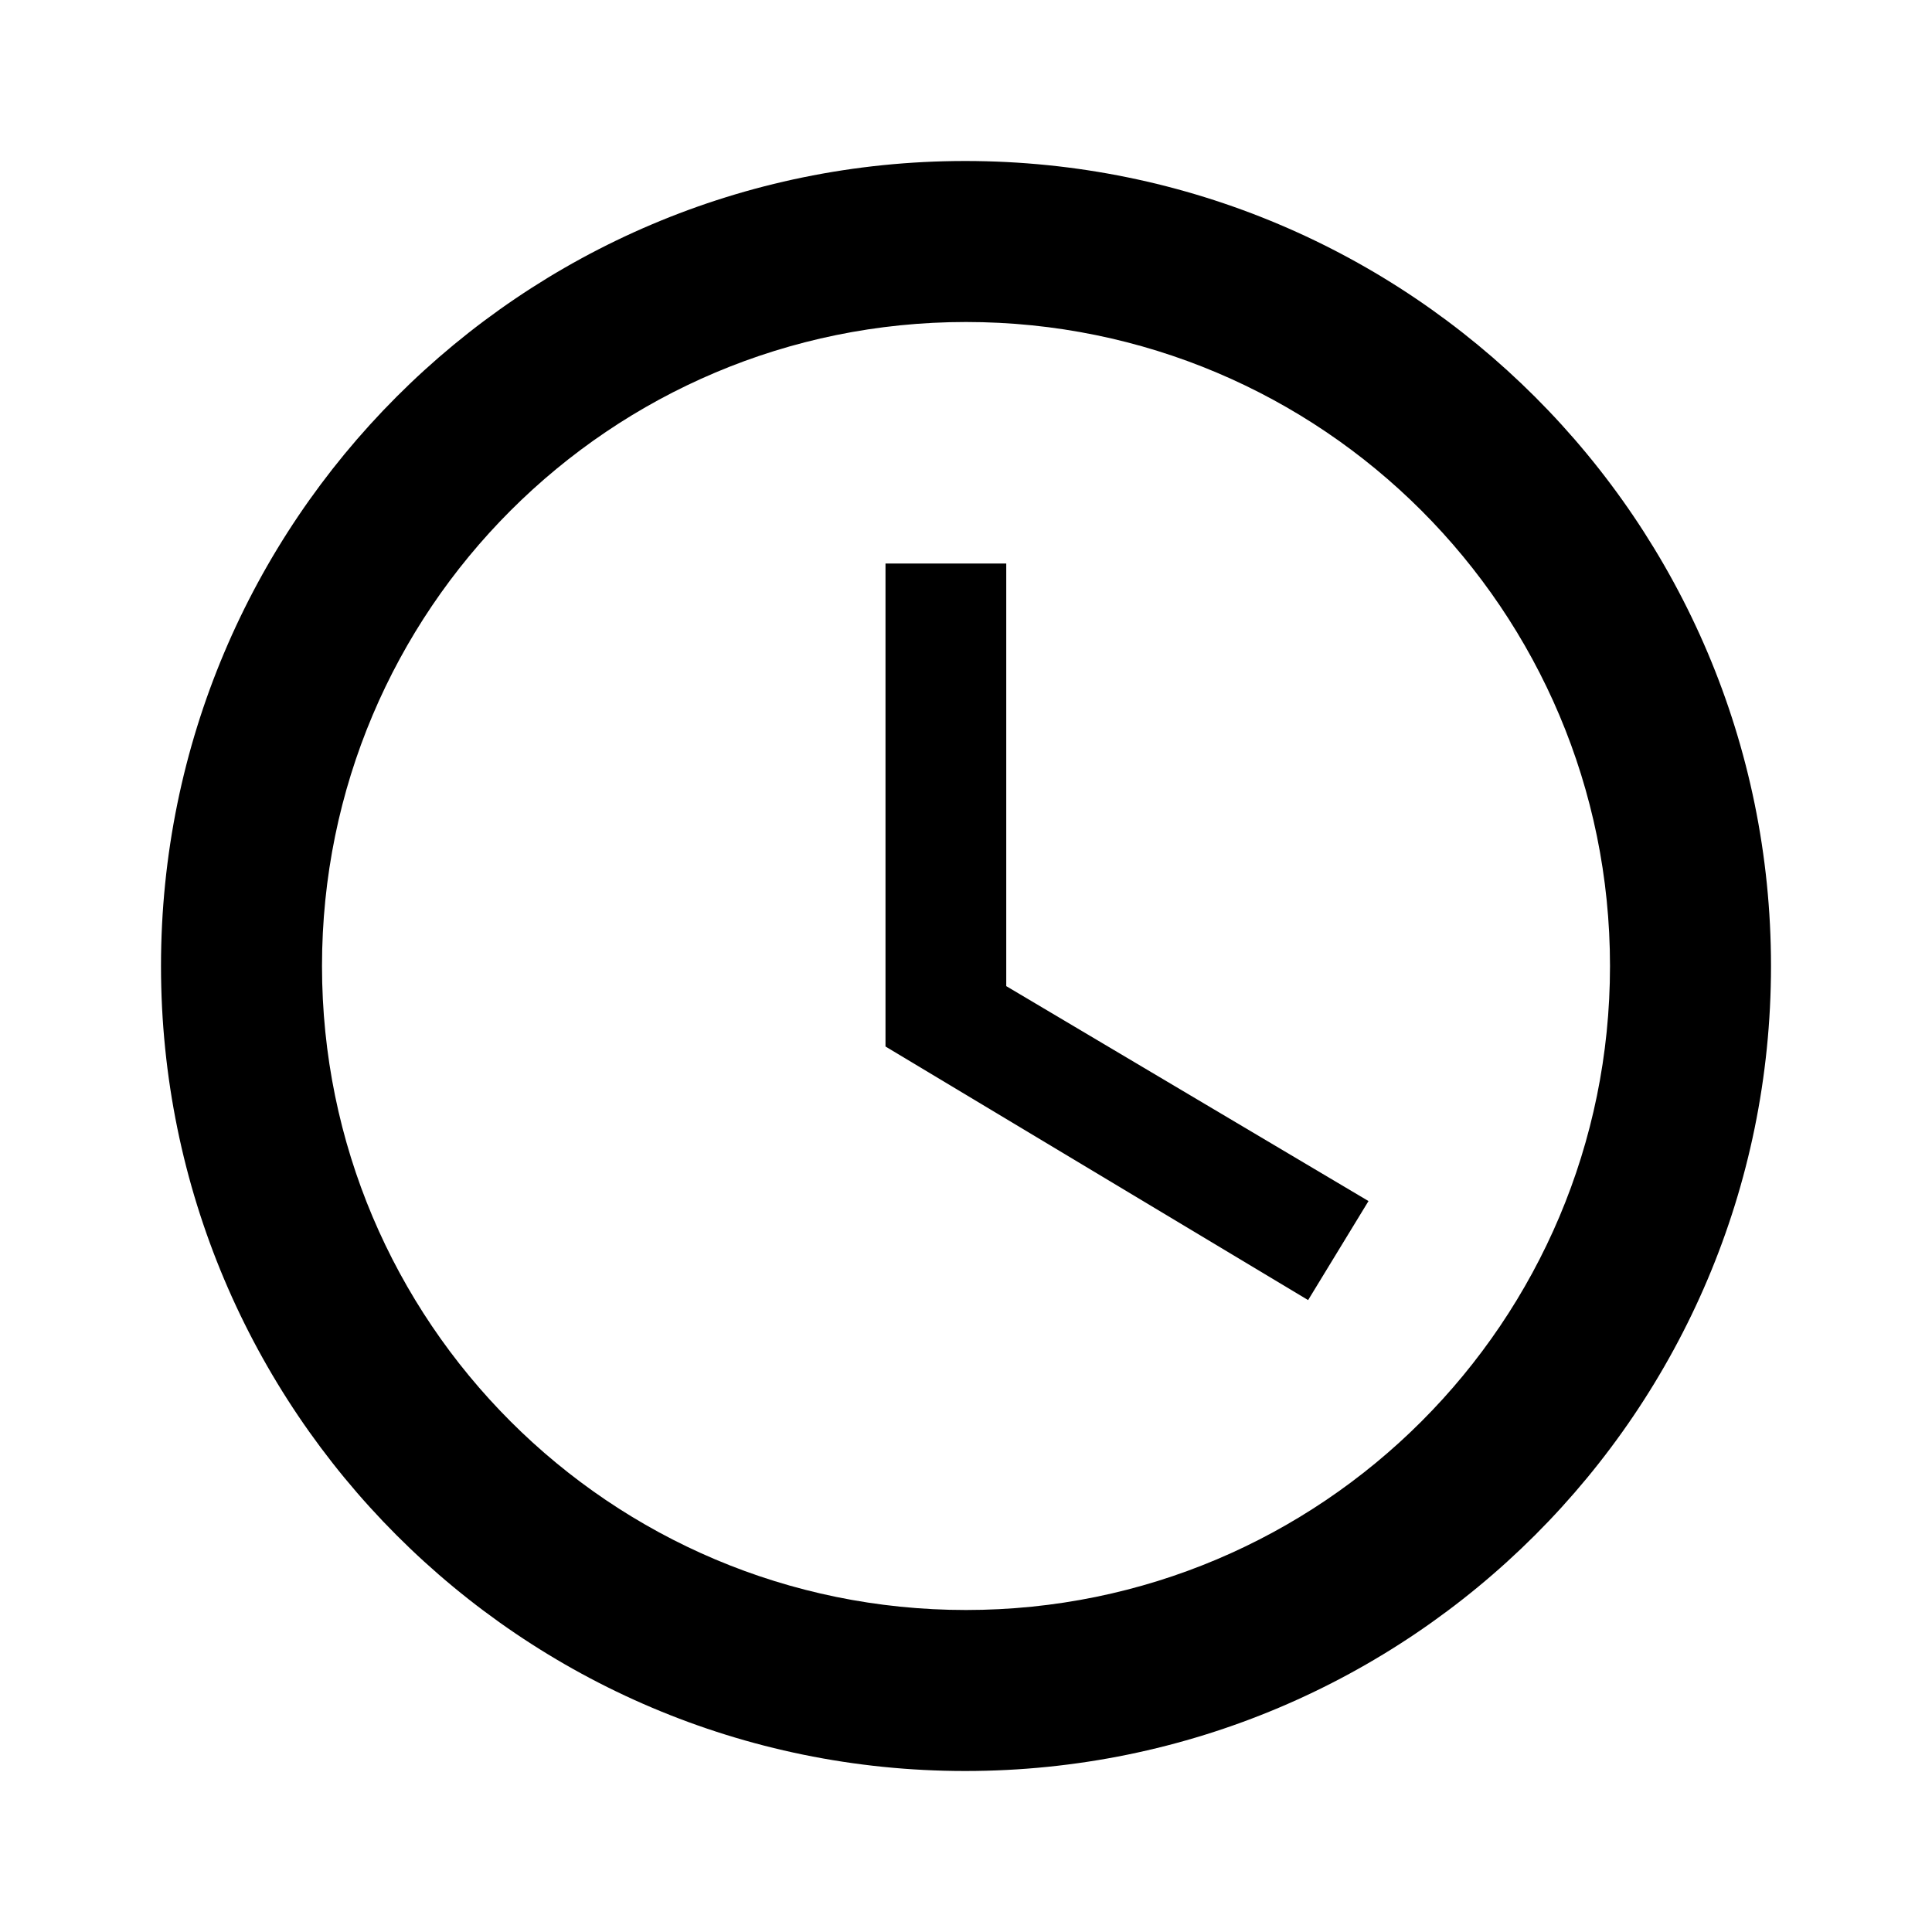
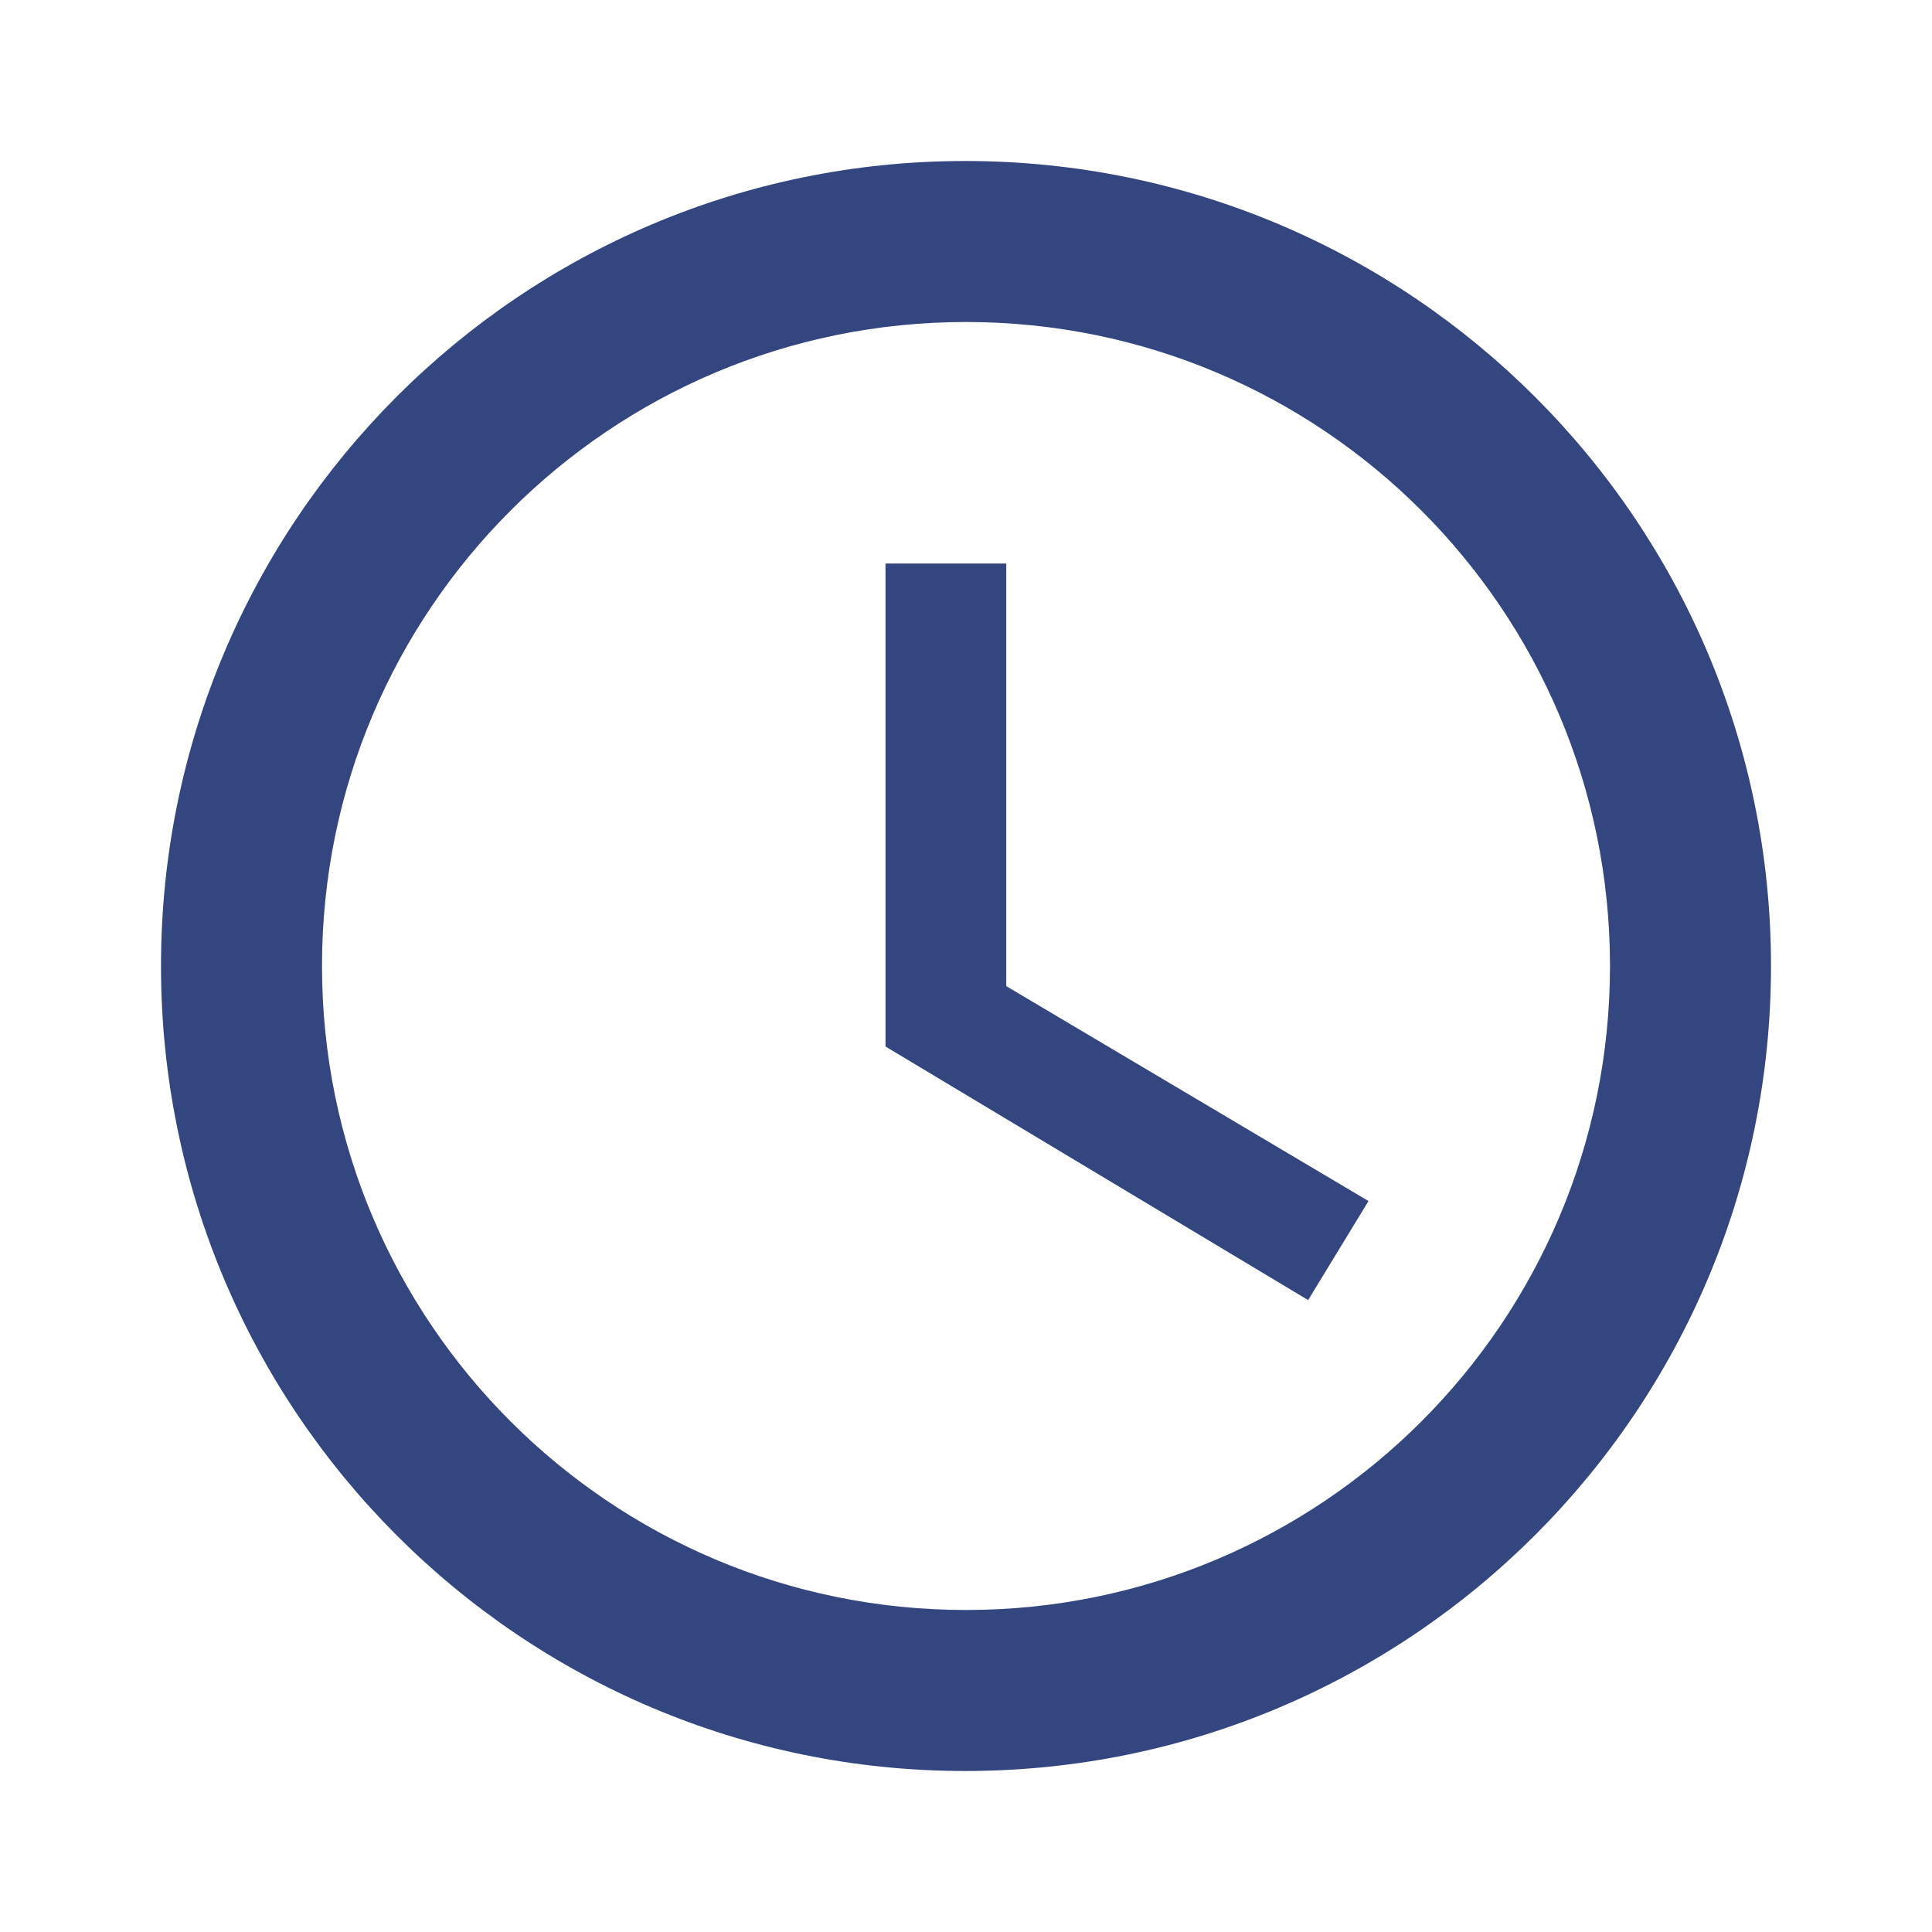
- <svg xmlns="http://www.w3.org/2000/svg" height="24" viewBox="0 0 24 24" width="24">
+ <svg xmlns="http://www.w3.org/2000/svg" height="24" viewBox="0 0 24 24" fill="#334680" width="24">
  <path d="M0 0h24v24H0z" fill="none" />
  <path d="M11.99 2C6.47 2 2 6.48 2 12s4.47 10 9.99 10C17.52 22 22 17.52 22 12S17.52 2 11.99 2zM12 20c-4.42 0-8-3.58-8-8s3.58-8 8-8 8 3.58 8 8-3.58 8-8 8z" />
  <path d="M12.5 7H11v6l5.25 3.15.75-1.23-4.5-2.67z" />
</svg>
